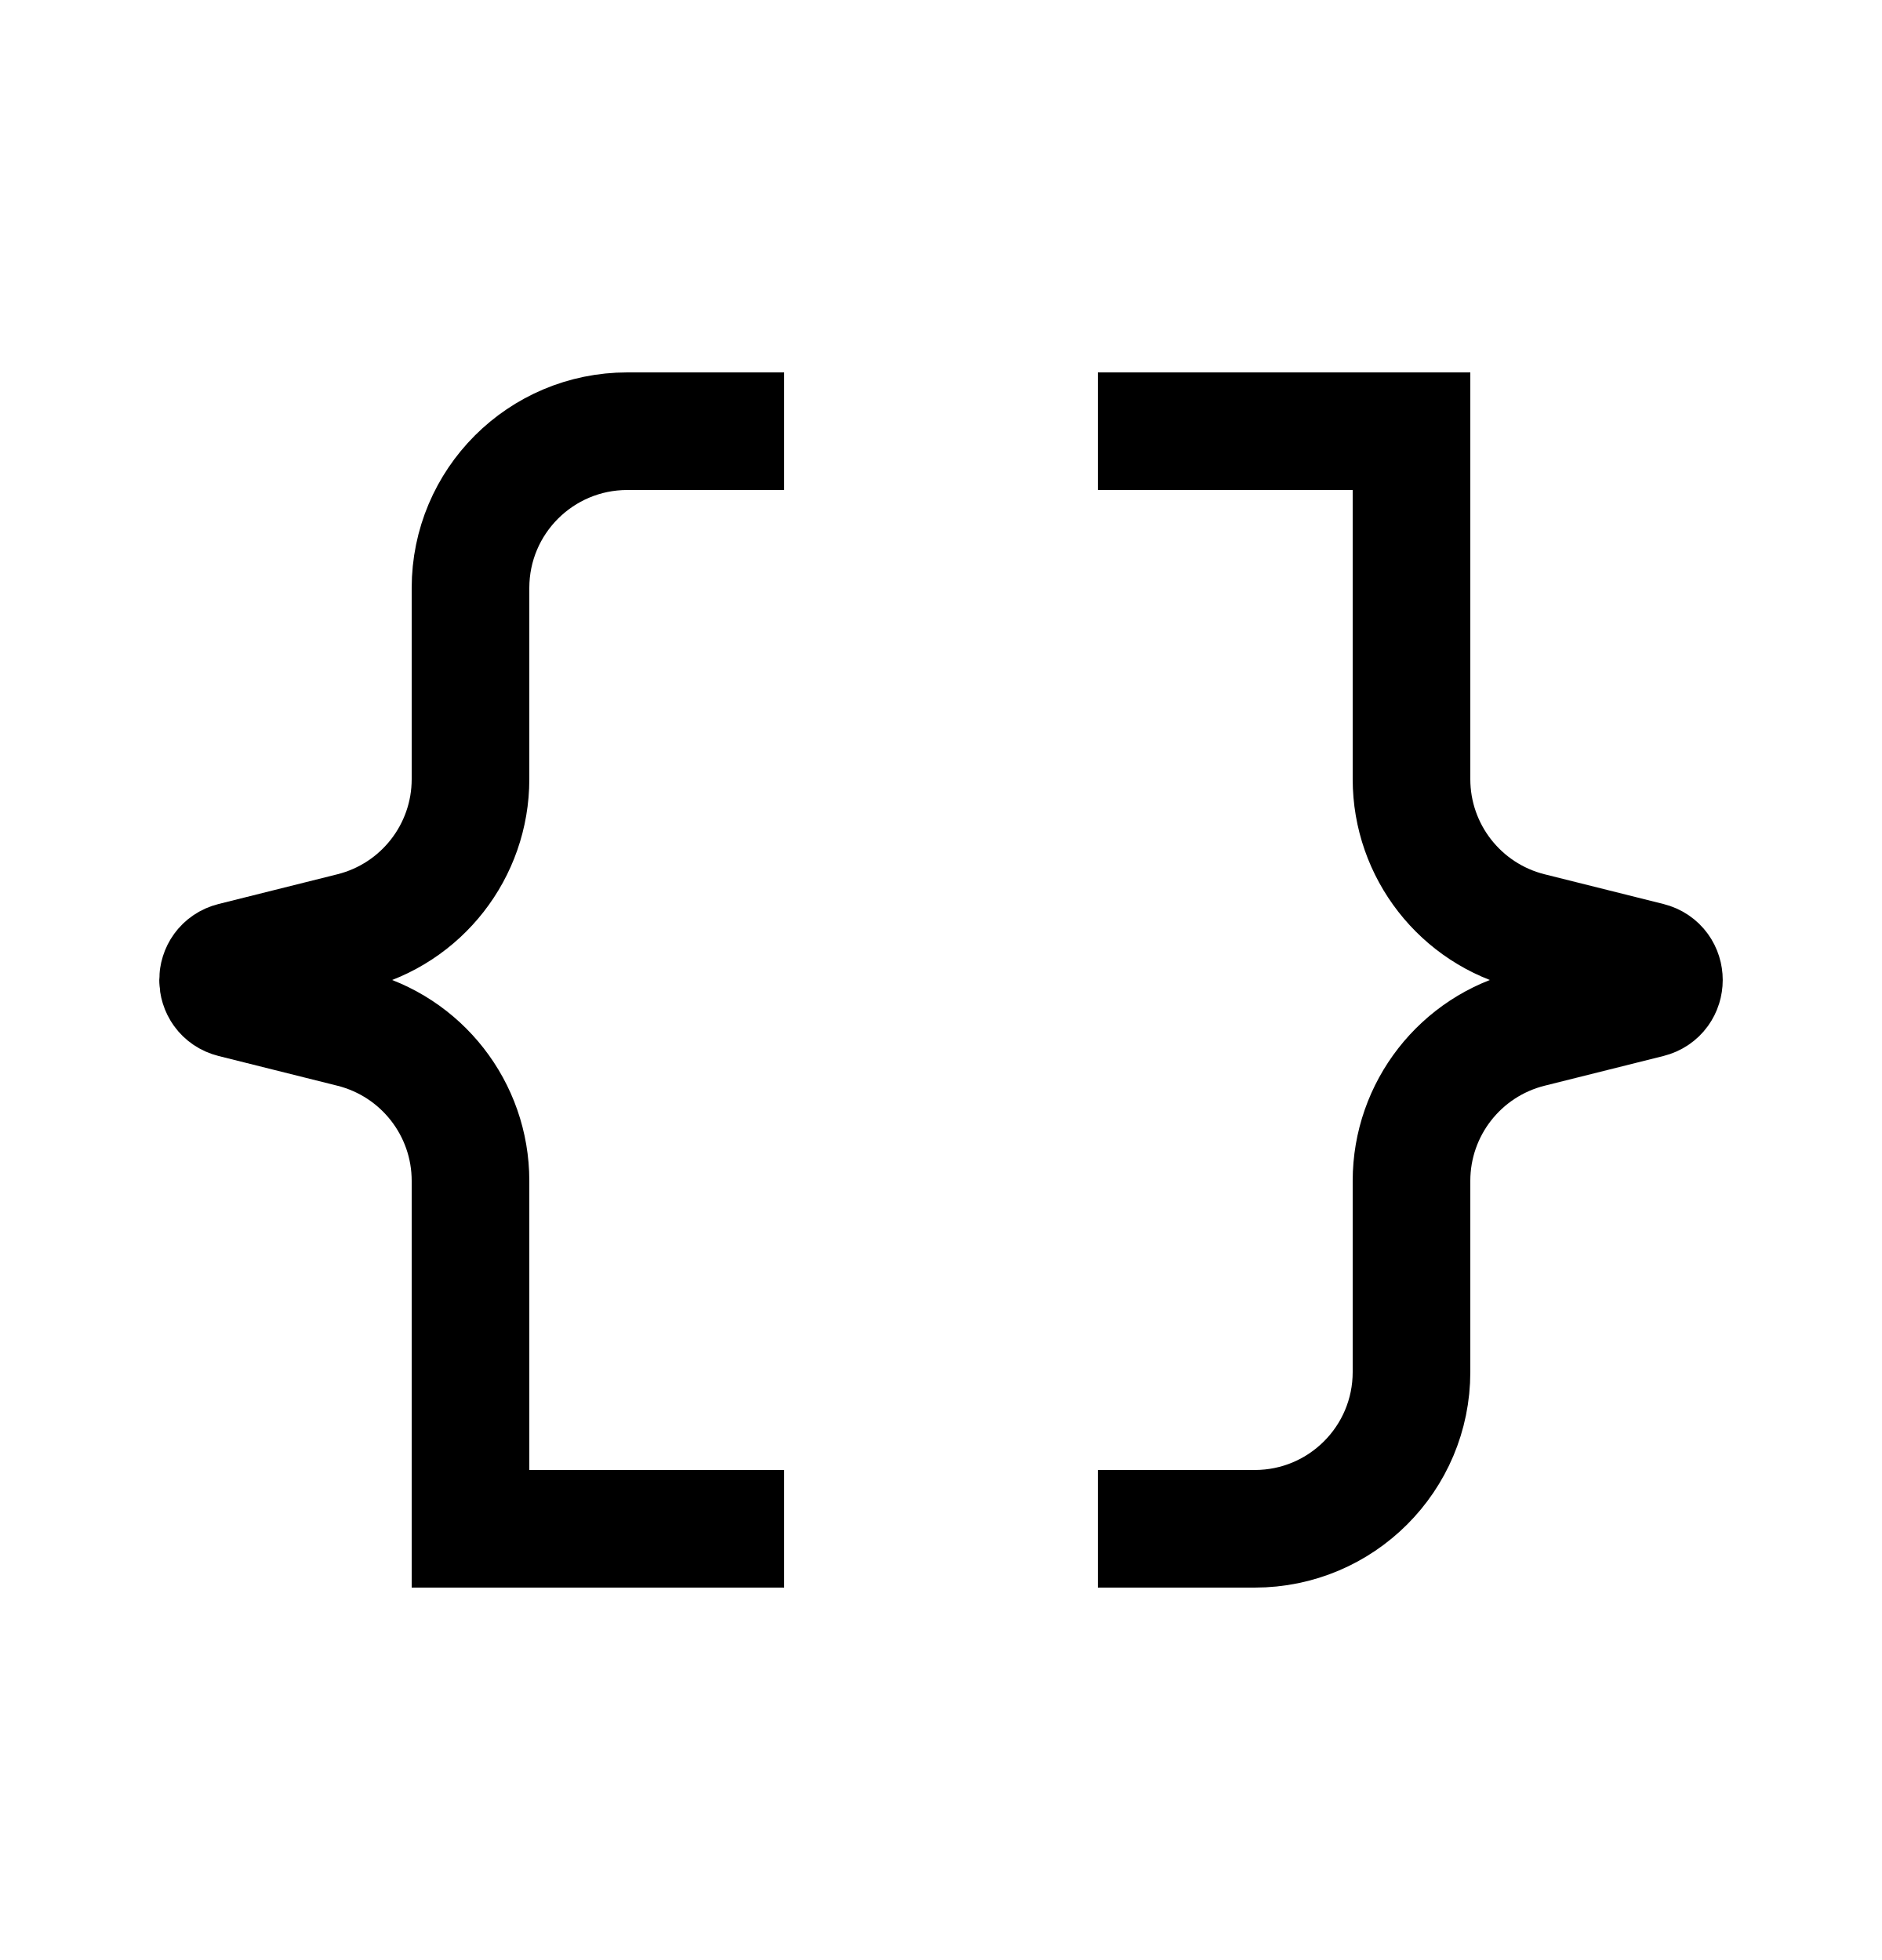
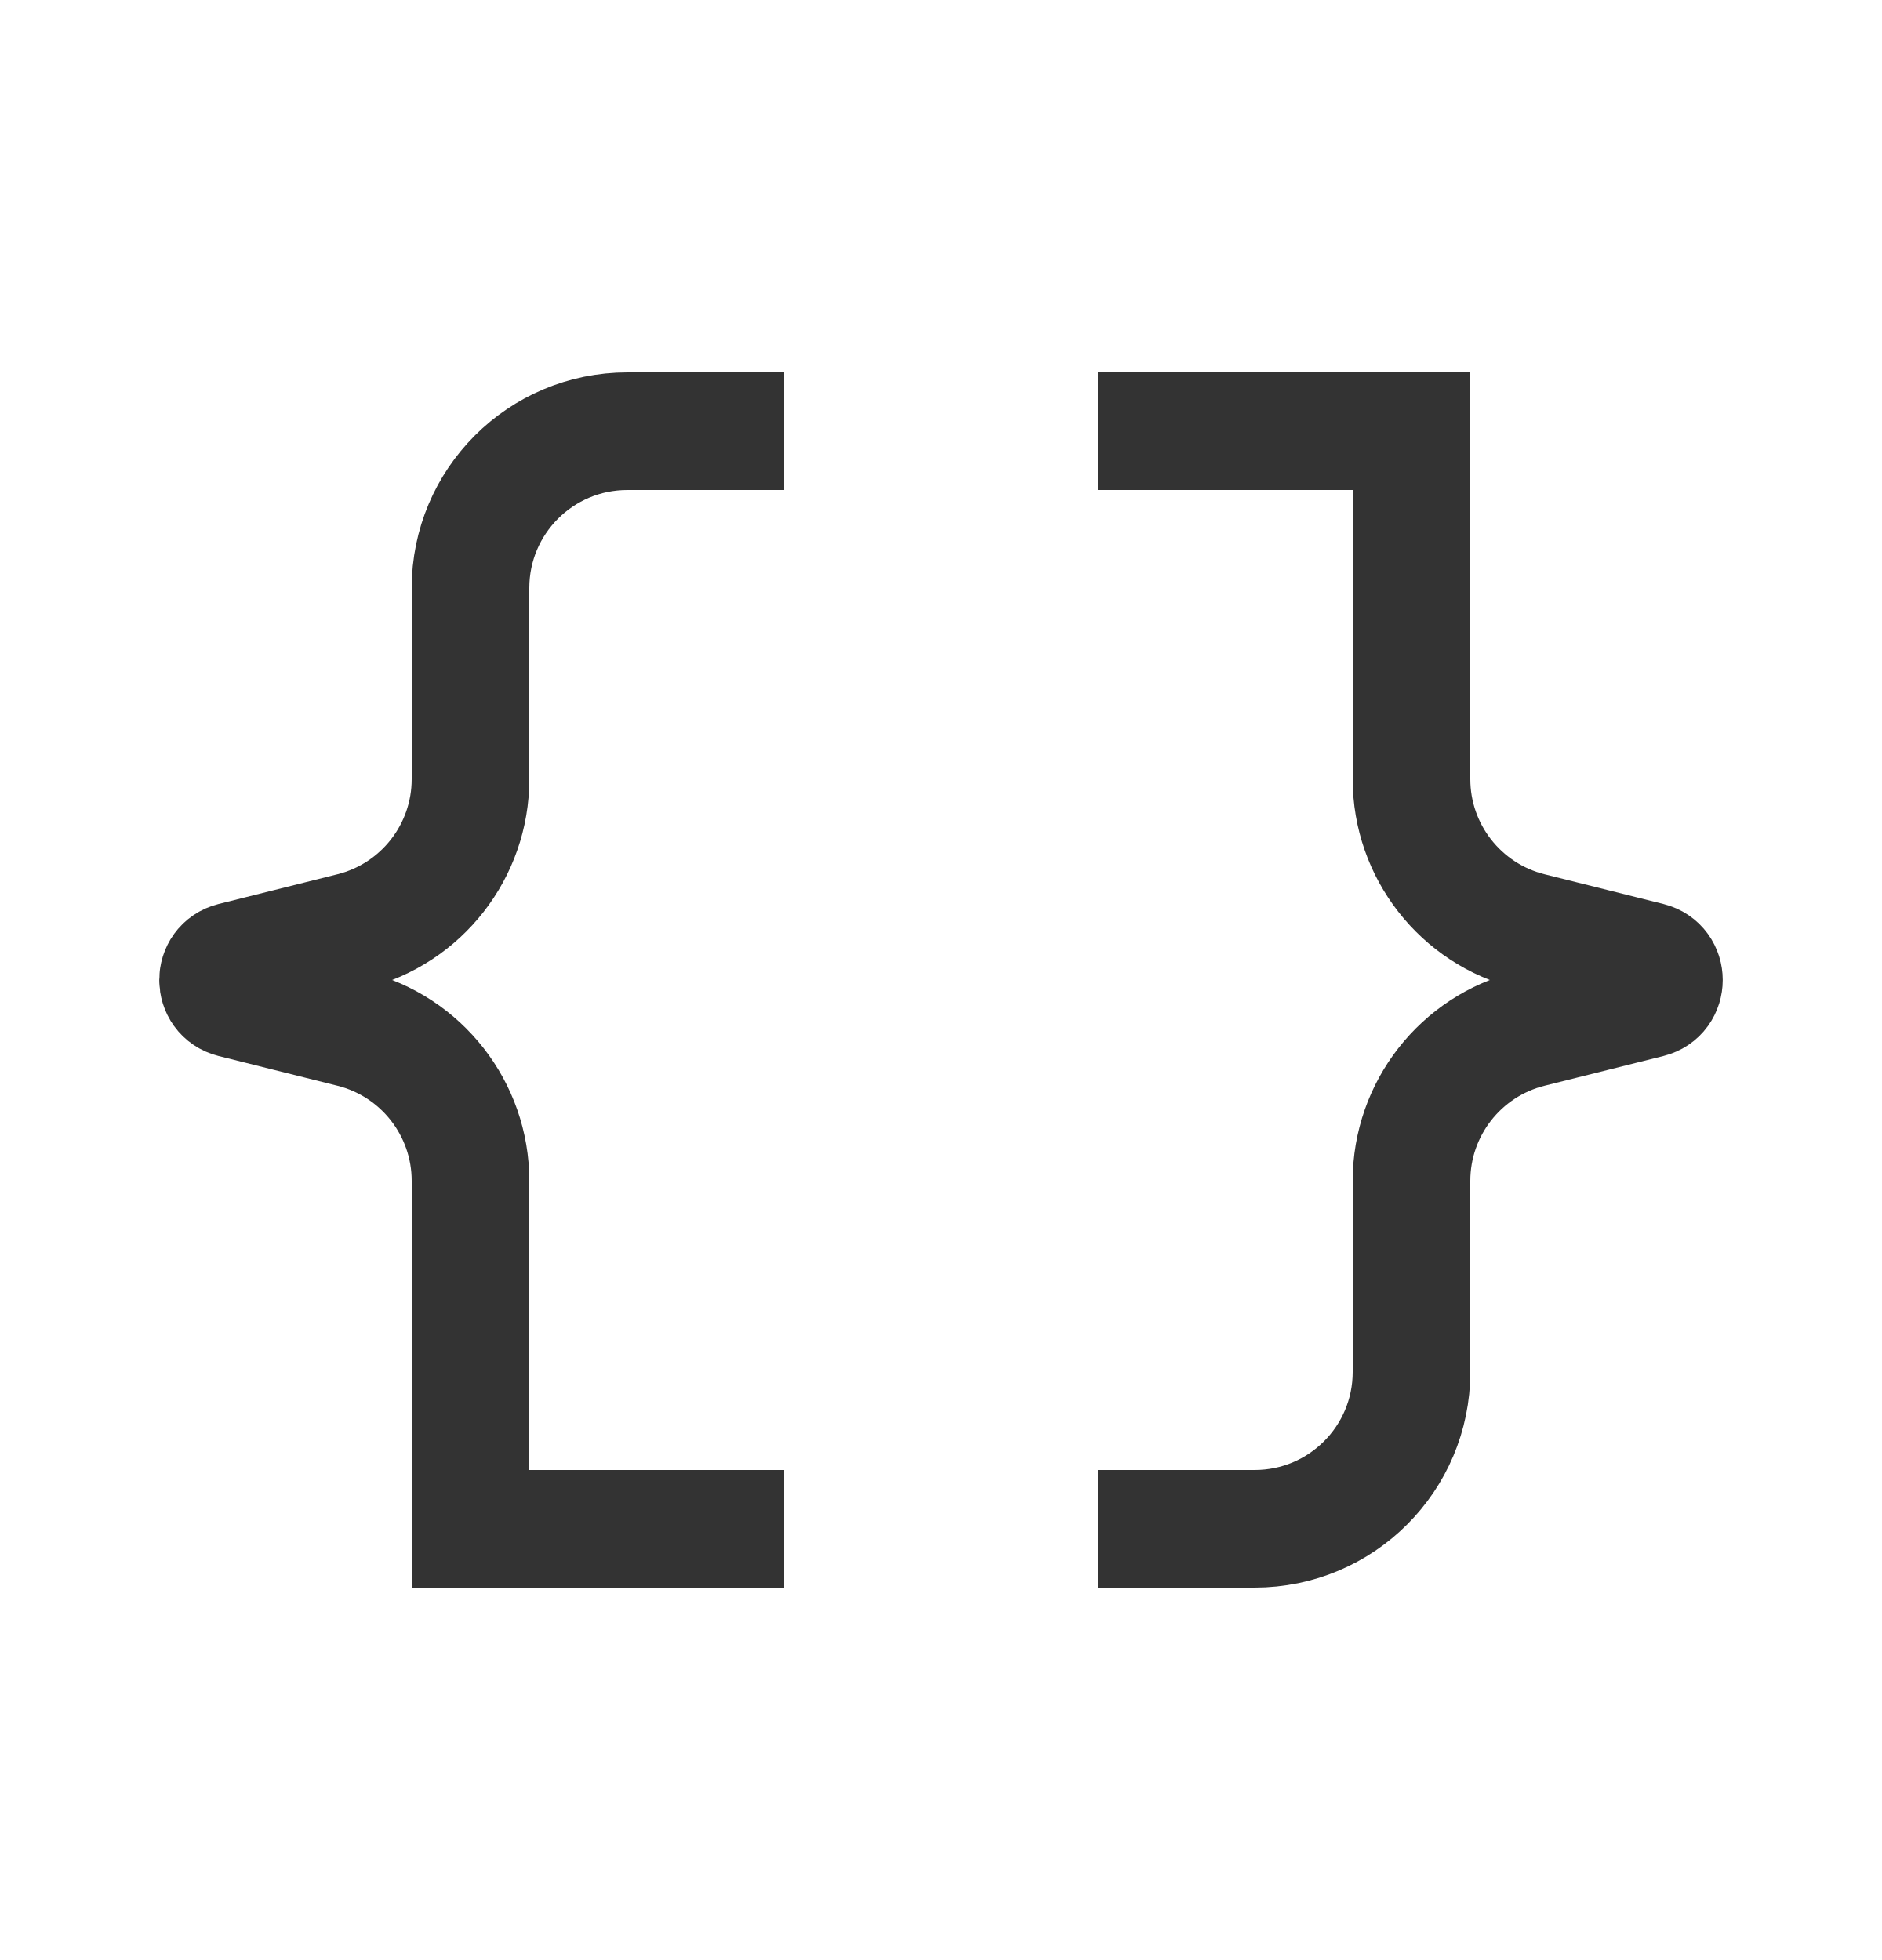
<svg xmlns="http://www.w3.org/2000/svg" width="24" height="25" viewBox="0 0 24 25" fill="none">
-   <path d="M14 19.5H16C17.105 19.5 18 18.605 18 17.5V15.062C18 14.144 18.625 13.344 19.515 13.121L21.03 12.742C21.282 12.679 21.282 12.321 21.03 12.258L19.515 11.879C18.625 11.656 18 10.856 18 9.938V5.5H14" stroke="currentColor" stroke-width="1.5" />
-   <path d="M10 5.5H8C6.895 5.5 6 6.395 6 7.5V9.938C6 10.856 5.375 11.656 4.485 11.879L2.97 12.258C2.718 12.321 2.718 12.679 2.97 12.742L4.485 13.121C5.375 13.344 6 14.144 6 15.062V19.5H10" stroke="currentColor" stroke-width="1.5" />
+   <path d="M14 19.5H16C17.105 19.5 18 18.605 18 17.5V15.062C18 14.144 18.625 13.344 19.515 13.121L21.03 12.742C21.282 12.679 21.282 12.321 21.03 12.258L19.515 11.879C18.625 11.656 18 10.856 18 9.938V5.5H14" stroke="#333333" stroke-width="1.5" />
+   <path d="M10 5.5H8C6.895 5.5 6 6.395 6 7.5V9.938C6 10.856 5.375 11.656 4.485 11.879L2.97 12.258C2.718 12.321 2.718 12.679 2.97 12.742L4.485 13.121C5.375 13.344 6 14.144 6 15.062V19.5H10" stroke="#333333" stroke-width="1.5" />
</svg>
